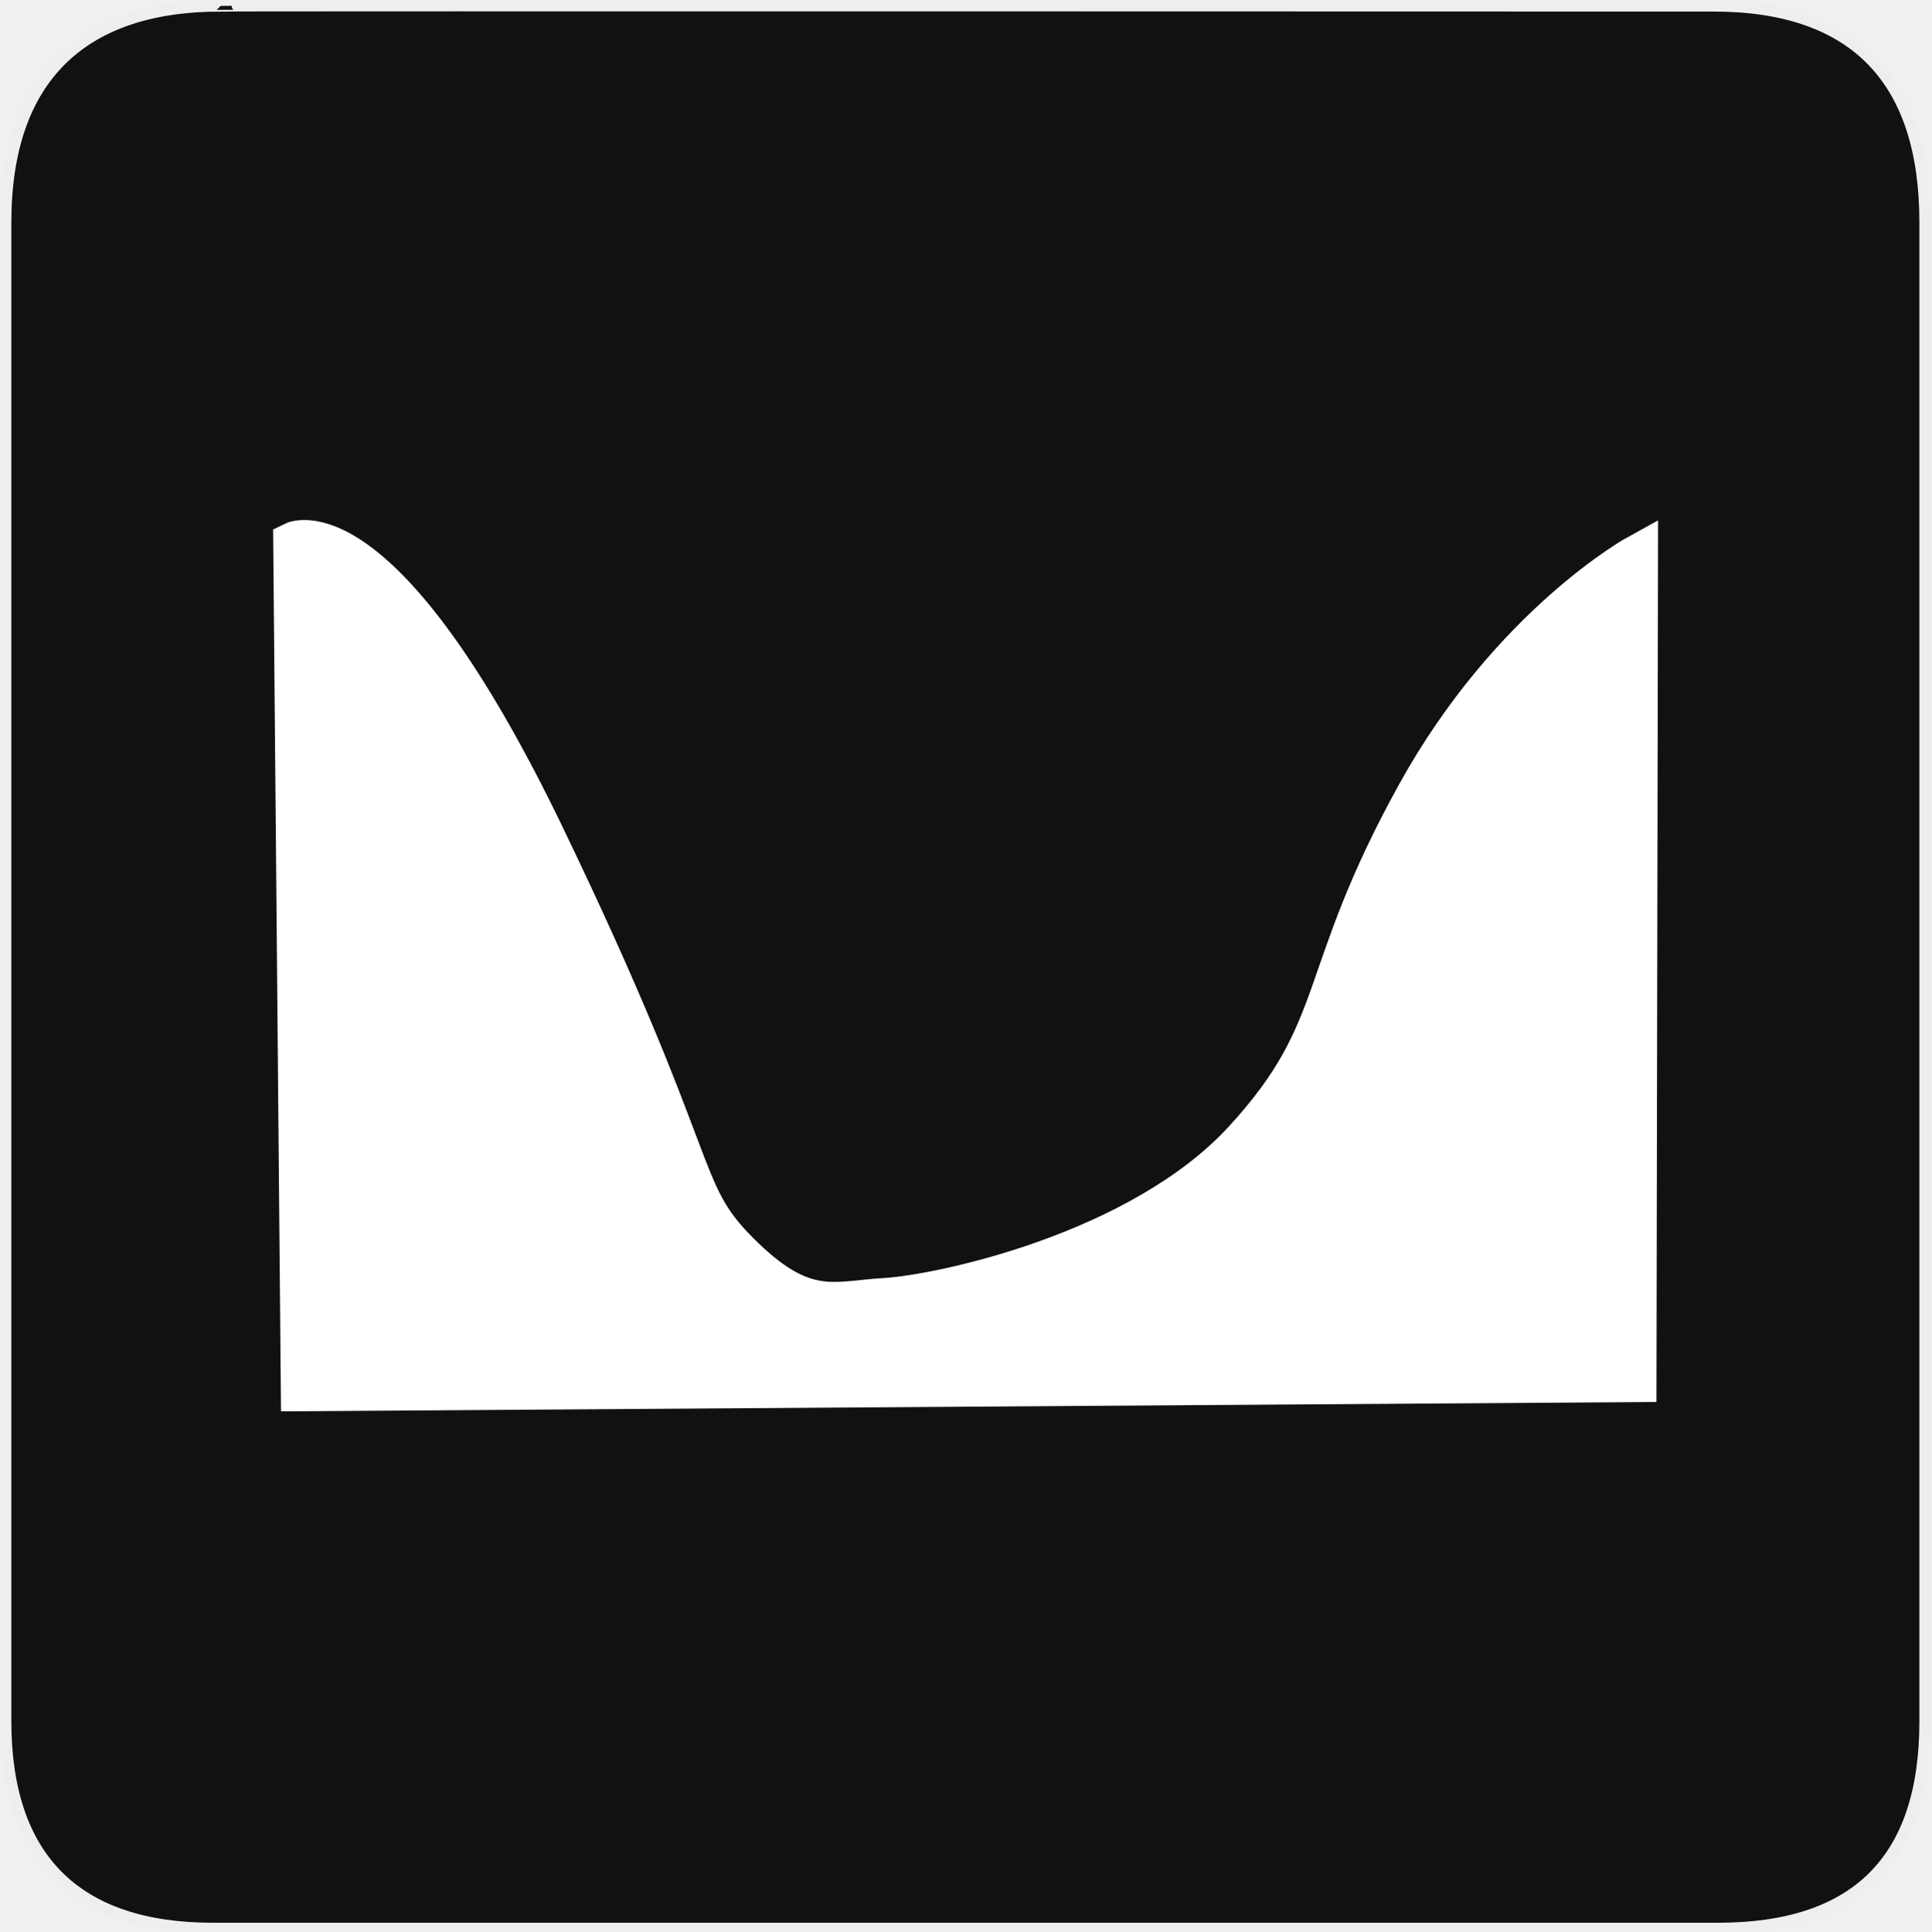
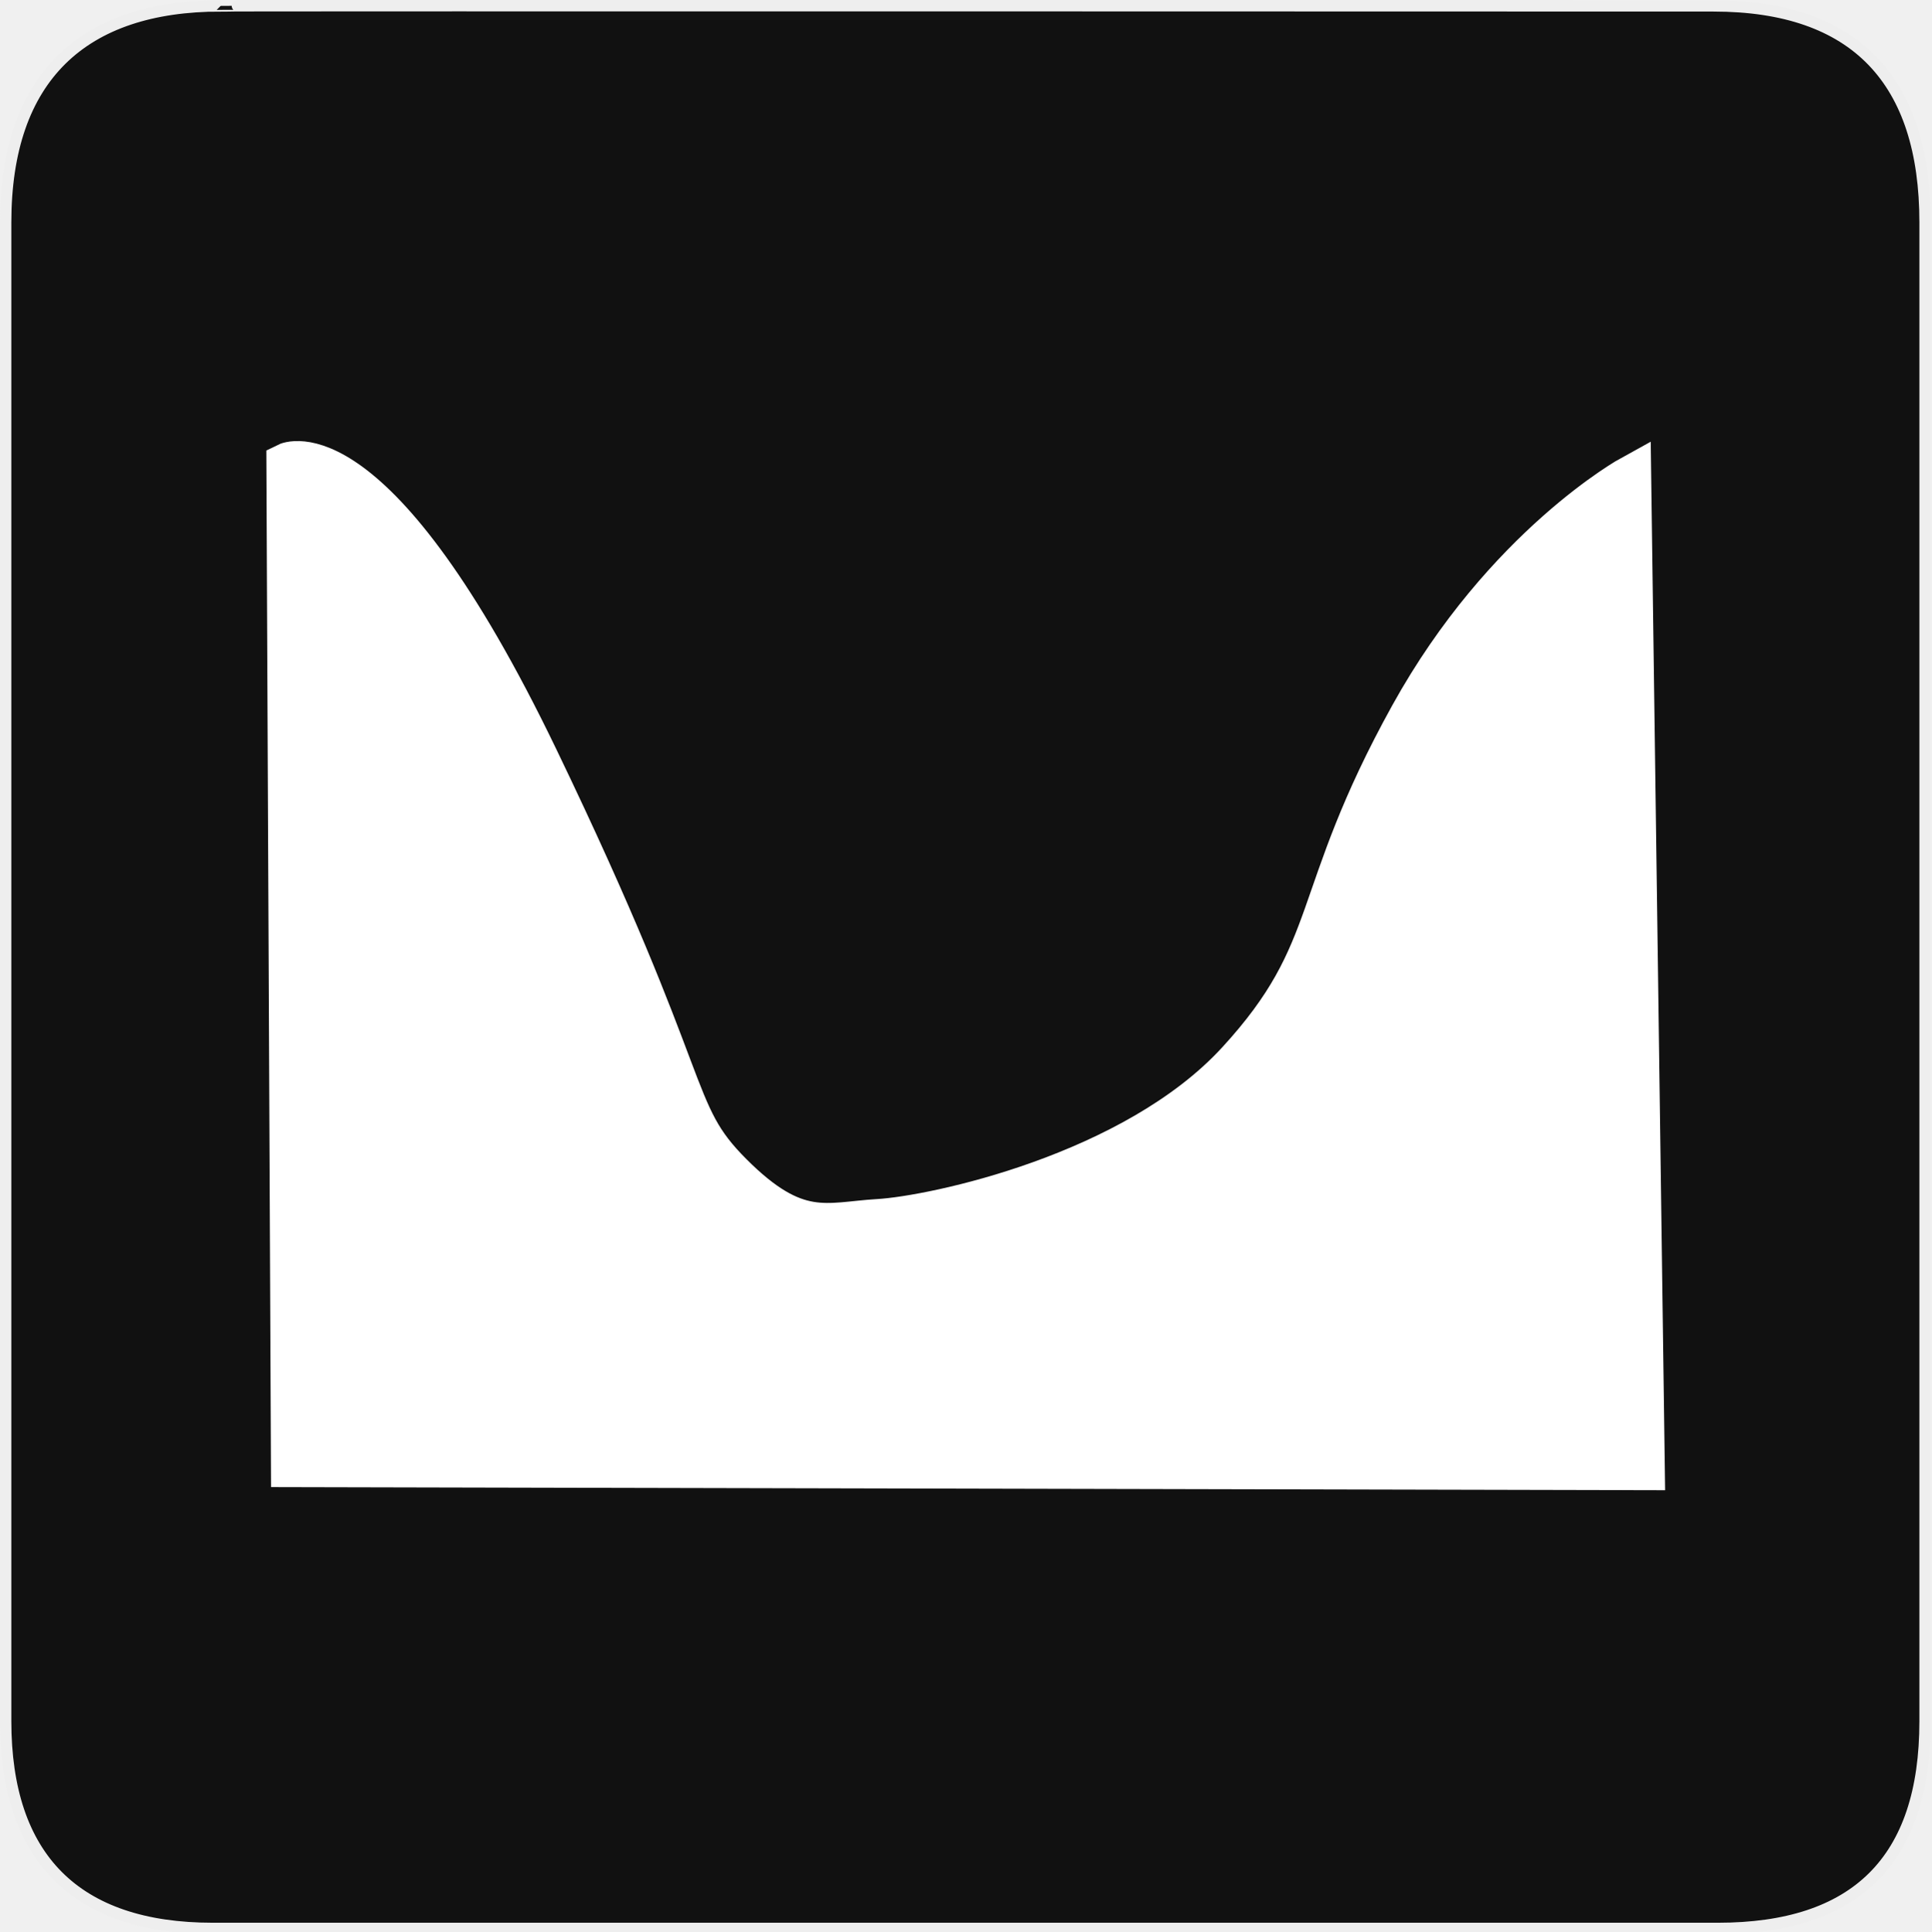
<svg xmlns="http://www.w3.org/2000/svg" version="1.1" x="0px" y="0px" width="580px" height="580px" viewBox="0 0 580 580" enable-background="new 0 0 580 580" xml:space="preserve" id="svg3000">
  <defs id="defs3011" />
  <g id="Layer_1">
    <g id="Layer_2">
      <g id="g1327">
        <path id="path1329" d="M66.275,1.768     c-41.335,0-64.571,21.371-64.571,65.036v450.123c0,40.844,20.895,62.229,62.192,62.229h452.024     c41.307,0,62.229-20.315,62.229-62.229V66.804c0-42.602-20.923-65.036-63.521-65.036C514.625,1.768,66.133,1.625,66.275,1.768z" stroke-width="3.408" stroke="#EEEEEE" fill="#111111" />
      </g>
    </g>
  </g>
-   <g id="g6722" transform="translate(-2e-6,-13.46993)">
-     <path id="path6718" d="m 88.003,176.159 c 0,0 26.663,-13.298 75.692,88.459 48.333,100.314 39.214,105.786 58.365,124.937 19.356,19.356 28.27,14.591 43.774,13.679 16.787,-0.987 76.604,-13.679 107.61,-47.421 31.006,-33.742 21.349,-48.627 51.981,-103.962 28.27,-51.069 66.572,-72.044 66.572,-72.044 l 0,0 -0.456,248.81 -401.258,2.736 z" style="fill:none;stroke:#ffffff;stroke-width:11.9;stroke-linecap:butt;stroke-linejoin:miter;stroke-miterlimit:4;stroke-opacity:1;stroke-dasharray:none" />
-     <path id="path6720" d="m 96.259,386.256 c -0.325,-21.191 -0.86,-75.832 -1.19,-121.423 l -0.599,-82.893 4.895,2.641 c 5.907,3.187 16.862,13.815 23.872,23.16 19.568,26.086 48.89,85.041 71.72,144.204 3.955,10.248 8.534,21.389 10.176,24.757 7.085,14.531 24.973,30.366 37.322,33.038 15.213,3.292 55.445,-4.255 82.598,-15.495 26.796,-11.092 43.418,-22.667 58.292,-40.593 11.013,-13.273 15.579,-21.868 24.24,-45.63 8.025,-22.018 9.733,-26.052 17.935,-42.373 15.045,-29.936 33.357,-52.977 57.03,-71.758 l 3.412,-2.707 -0.575,115.204 c -0.316,63.362 -0.727,115.379 -0.914,115.594 -0.347,0.399 -289.004,2.65 -352.423,2.748 l -35.201,0.054 -0.59,-38.53 z" style="fill:#ffffff;fill-opacity:1;stroke:#ffffff;stroke-width:10.852;stroke-linejoin:miter;stroke-miterlimit:4;stroke-opacity:1;stroke-dasharray:none" />
+   <g id="g7319" transform="translate(-2.051885,-23.71069)">
+     <g transform="translate(-2e-6,-13.46993)" id="g6722">
+       <path style="fill:none;stroke:#ffffff;stroke-width:11.9;stroke-linecap:butt;stroke-linejoin:miter;stroke-miterlimit:4;stroke-opacity:1;stroke-dasharray:none" d="m 88.003,176.159 c 0,0 26.663,-13.298 75.692,88.459 48.333,100.314 39.214,105.786 58.365,124.937 19.356,19.356 28.27,14.591 43.774,13.679 16.787,-0.987 76.604,-13.679 107.61,-47.421 31.006,-33.742 21.349,-48.627 51.981,-103.962 28.27,-51.069 66.572,-72.044 66.572,-72.044 l 0,0 4.104,298.967 -406.73,-0.912 z" id="path6718" />
+       <path style="fill:#ffffff;fill-opacity:1;stroke:#ffffff;stroke-width:10.852;stroke-linejoin:miter;stroke-miterlimit:4;stroke-opacity:1;stroke-dasharray:none" d="m 96.259,386.256 c -0.325,-21.191 -0.86,-75.832 -1.19,-121.423 l -0.599,-82.893 4.895,2.641 c 5.907,3.187 16.862,13.815 23.872,23.16 19.568,26.086 48.89,85.041 71.72,144.204 3.955,10.248 8.534,21.389 10.176,24.757 7.085,14.531 24.973,30.366 37.322,33.038 15.213,3.292 55.445,-4.255 82.598,-15.495 26.796,-11.092 43.418,-22.667 58.292,-40.593 11.013,-13.273 15.579,-21.868 24.24,-45.63 8.025,-22.018 9.733,-26.052 17.935,-42.373 15.045,-29.936 33.357,-52.977 57.03,-71.758 l 3.412,-2.707 -0.575,115.204 c -0.316,63.362 3.832,162.801 3.646,163.015 -0.347,0.399 -292.665,4.996 -356.071,3.66 l -40.673,-0.857 3.969,-85.951 z" id="path6720" />
+     </g>
  </g>
</svg>
